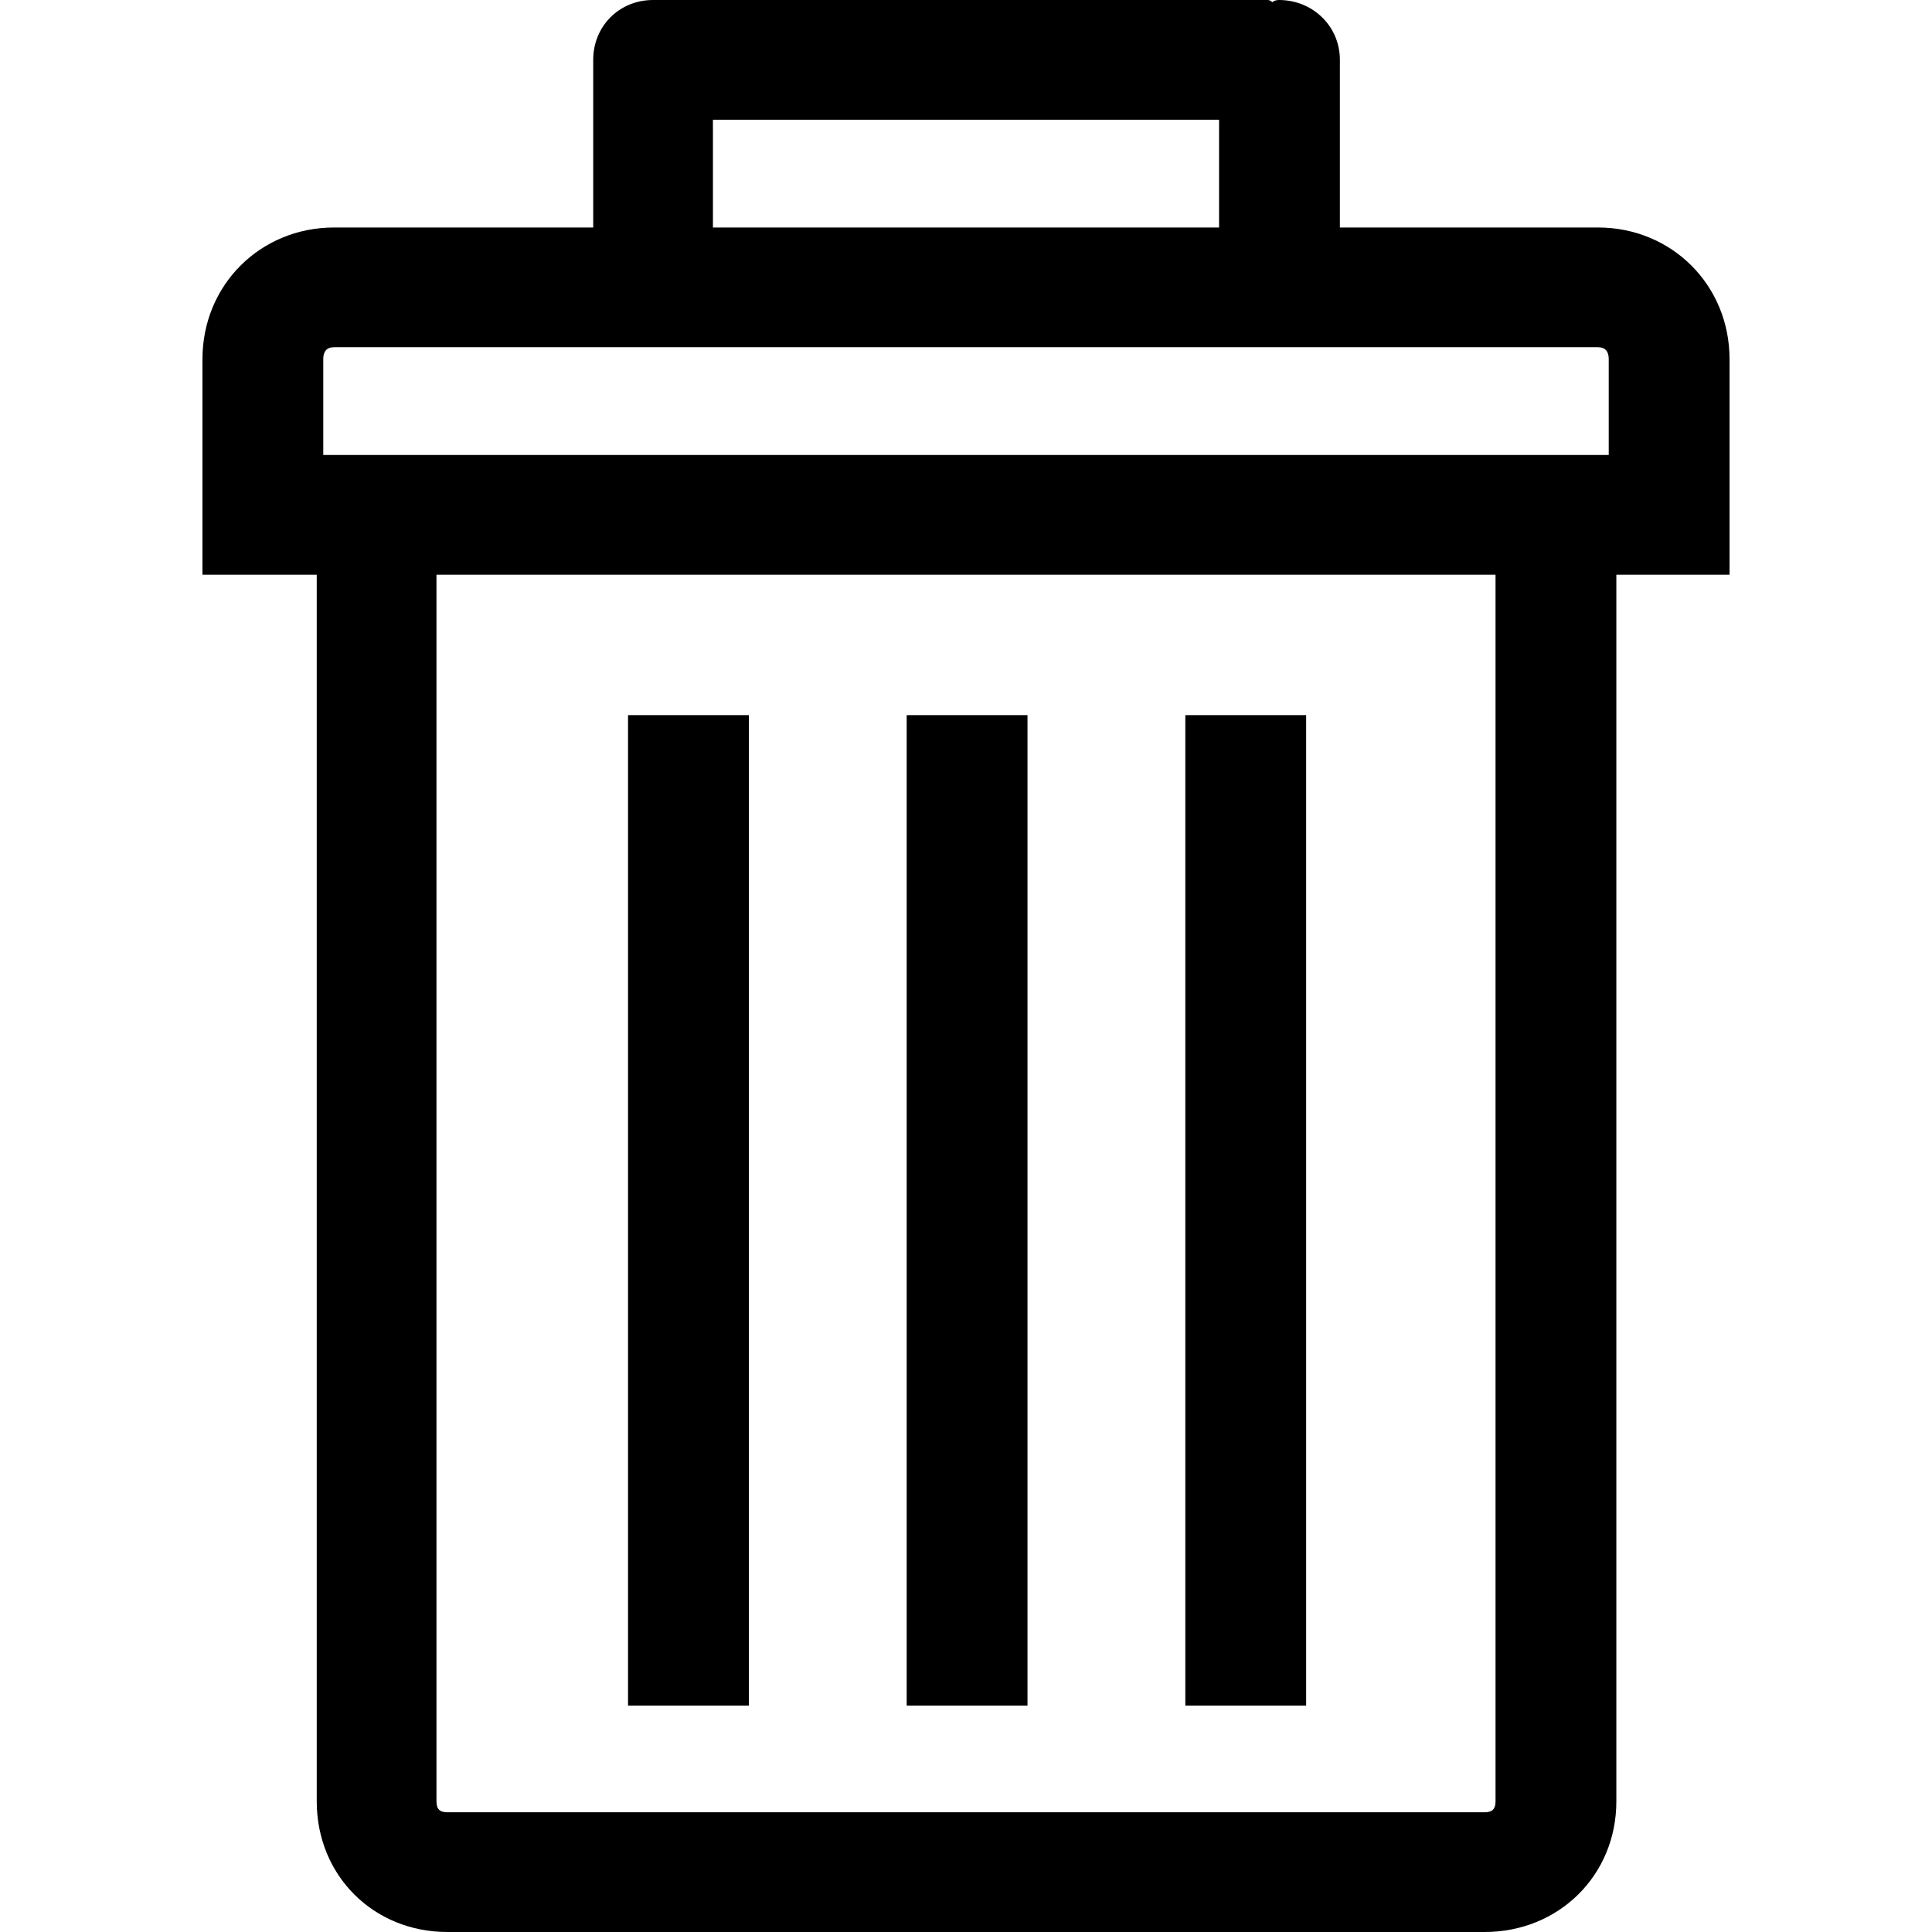
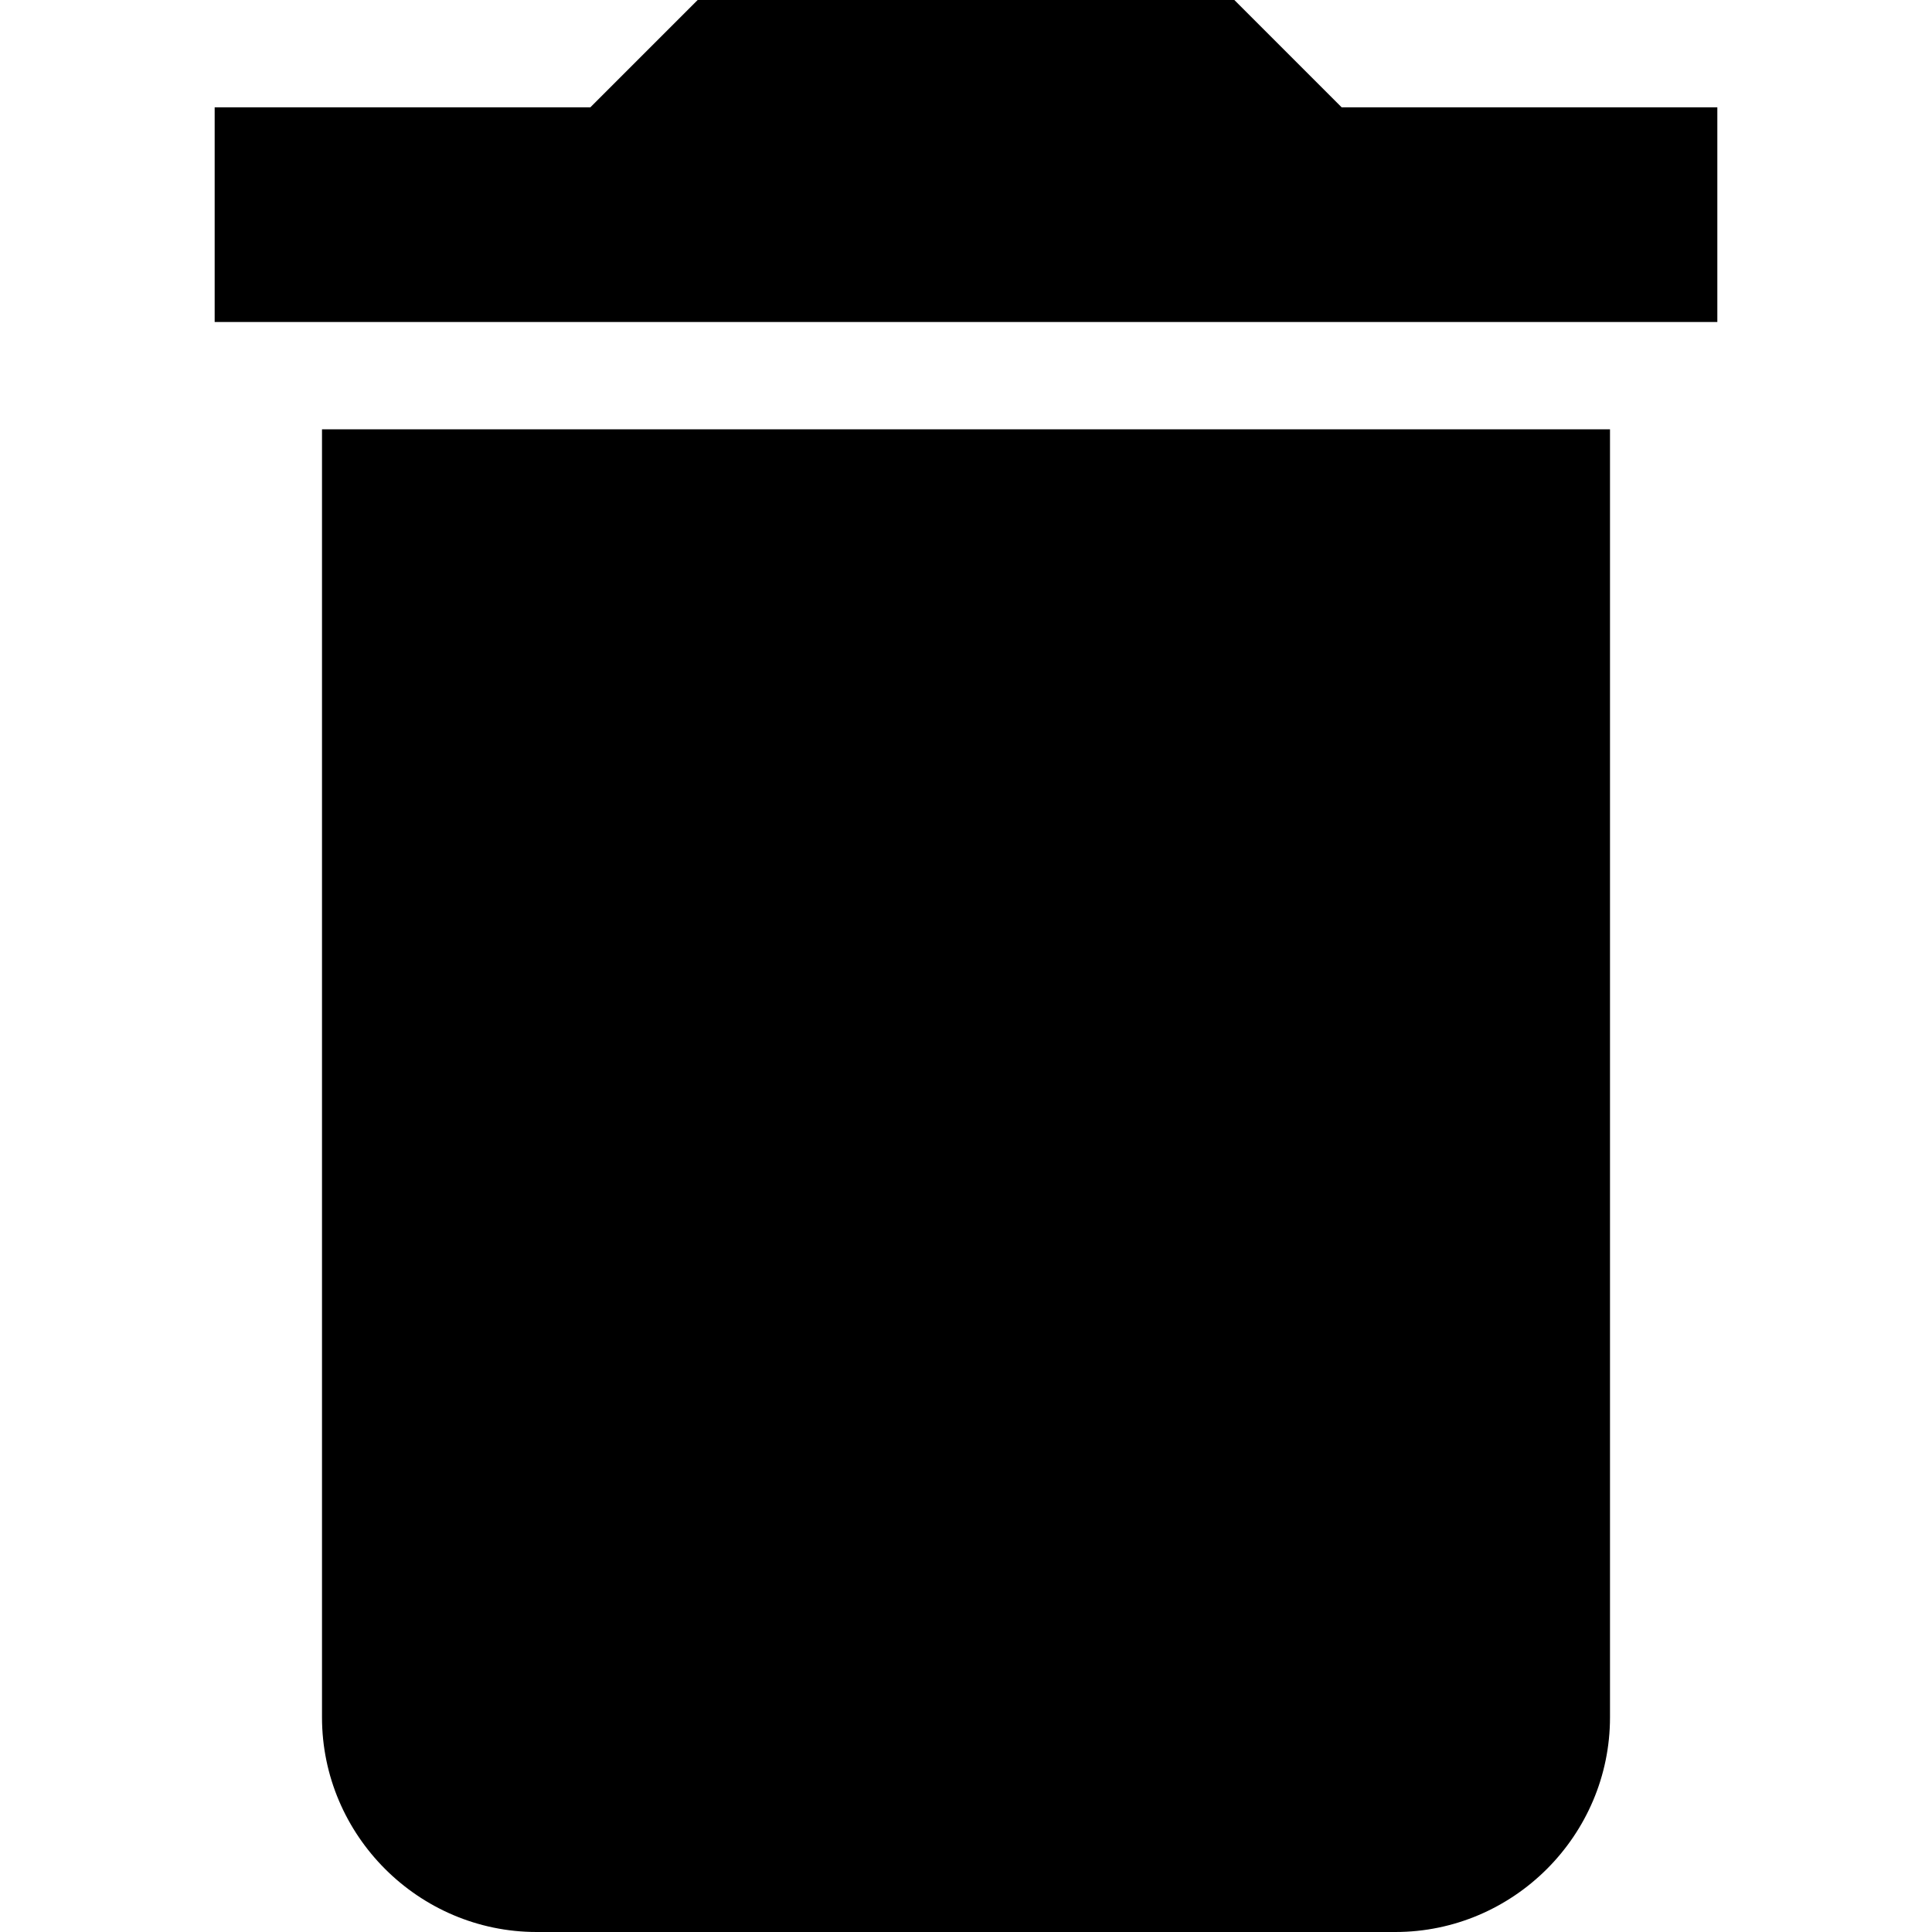
- <svg xmlns="http://www.w3.org/2000/svg" version="1.1" id="Capa_1" x="0px" y="0px" width="774.266px" height="774.266px" viewBox="0 0 774.266 774.266" style="enable-background:new 0 0 774.266 774.266;" xml:space="preserve">
+ <svg xmlns="http://www.w3.org/2000/svg" version="1.1" id="Capa_1" x="0px" y="0px" width="459px" height="459px" viewBox="0 0 459 459" style="enable-background:new 0 0 459 459;" xml:space="preserve">
  <g>
-     <g>
-       <path d="M640.35,91.169H536.971V23.991C536.971,10.469,526.064,0,512.543,0c-1.312,0-2.187,0.438-2.614,0.875    C509.491,0.438,508.616,0,508.179,0H265.212h-1.74h-1.75c-13.521,0-23.99,10.469-23.99,23.991v67.179H133.916    c-29.667,0-52.783,23.116-52.783,52.783v38.387v47.981h45.803v491.6c0,29.668,22.679,52.346,52.346,52.346h415.703    c29.667,0,52.782-22.678,52.782-52.346v-491.6h45.366v-47.981v-38.387C693.133,114.286,670.008,91.169,640.35,91.169z     M285.713,47.981h202.84v43.188h-202.84V47.981z M599.349,721.922c0,3.061-1.312,4.363-4.364,4.363H179.282    c-3.052,0-4.364-1.303-4.364-4.363V230.32h424.431V721.922z M644.715,182.339H129.551v-38.387c0-3.053,1.312-4.802,4.364-4.802    H640.35c3.053,0,4.365,1.749,4.365,4.802V182.339z" />
-       <rect x="475.031" y="286.593" width="48.418" height="396.942" />
-       <rect x="363.361" y="286.593" width="48.418" height="396.942" />
-       <rect x="251.69" y="286.593" width="48.418" height="396.942" />
+     <g id="delete">
+       <path d="M76.5,408c0,28.05,22.95,51,51,51h204c28.05,0,51-22.95,51-51V102h-306V408z M408,25.5h-89.25L293.25,0h-127.5l-25.5,25.5    H51v51h357V25.5z" />
    </g>
  </g>
  <g>
</g>
  <g>
</g>
  <g>
</g>
  <g>
</g>
  <g>
</g>
  <g>
</g>
  <g>
</g>
  <g>
</g>
  <g>
</g>
  <g>
</g>
  <g>
</g>
  <g>
</g>
  <g>
</g>
  <g>
</g>
  <g>
</g>
</svg>
